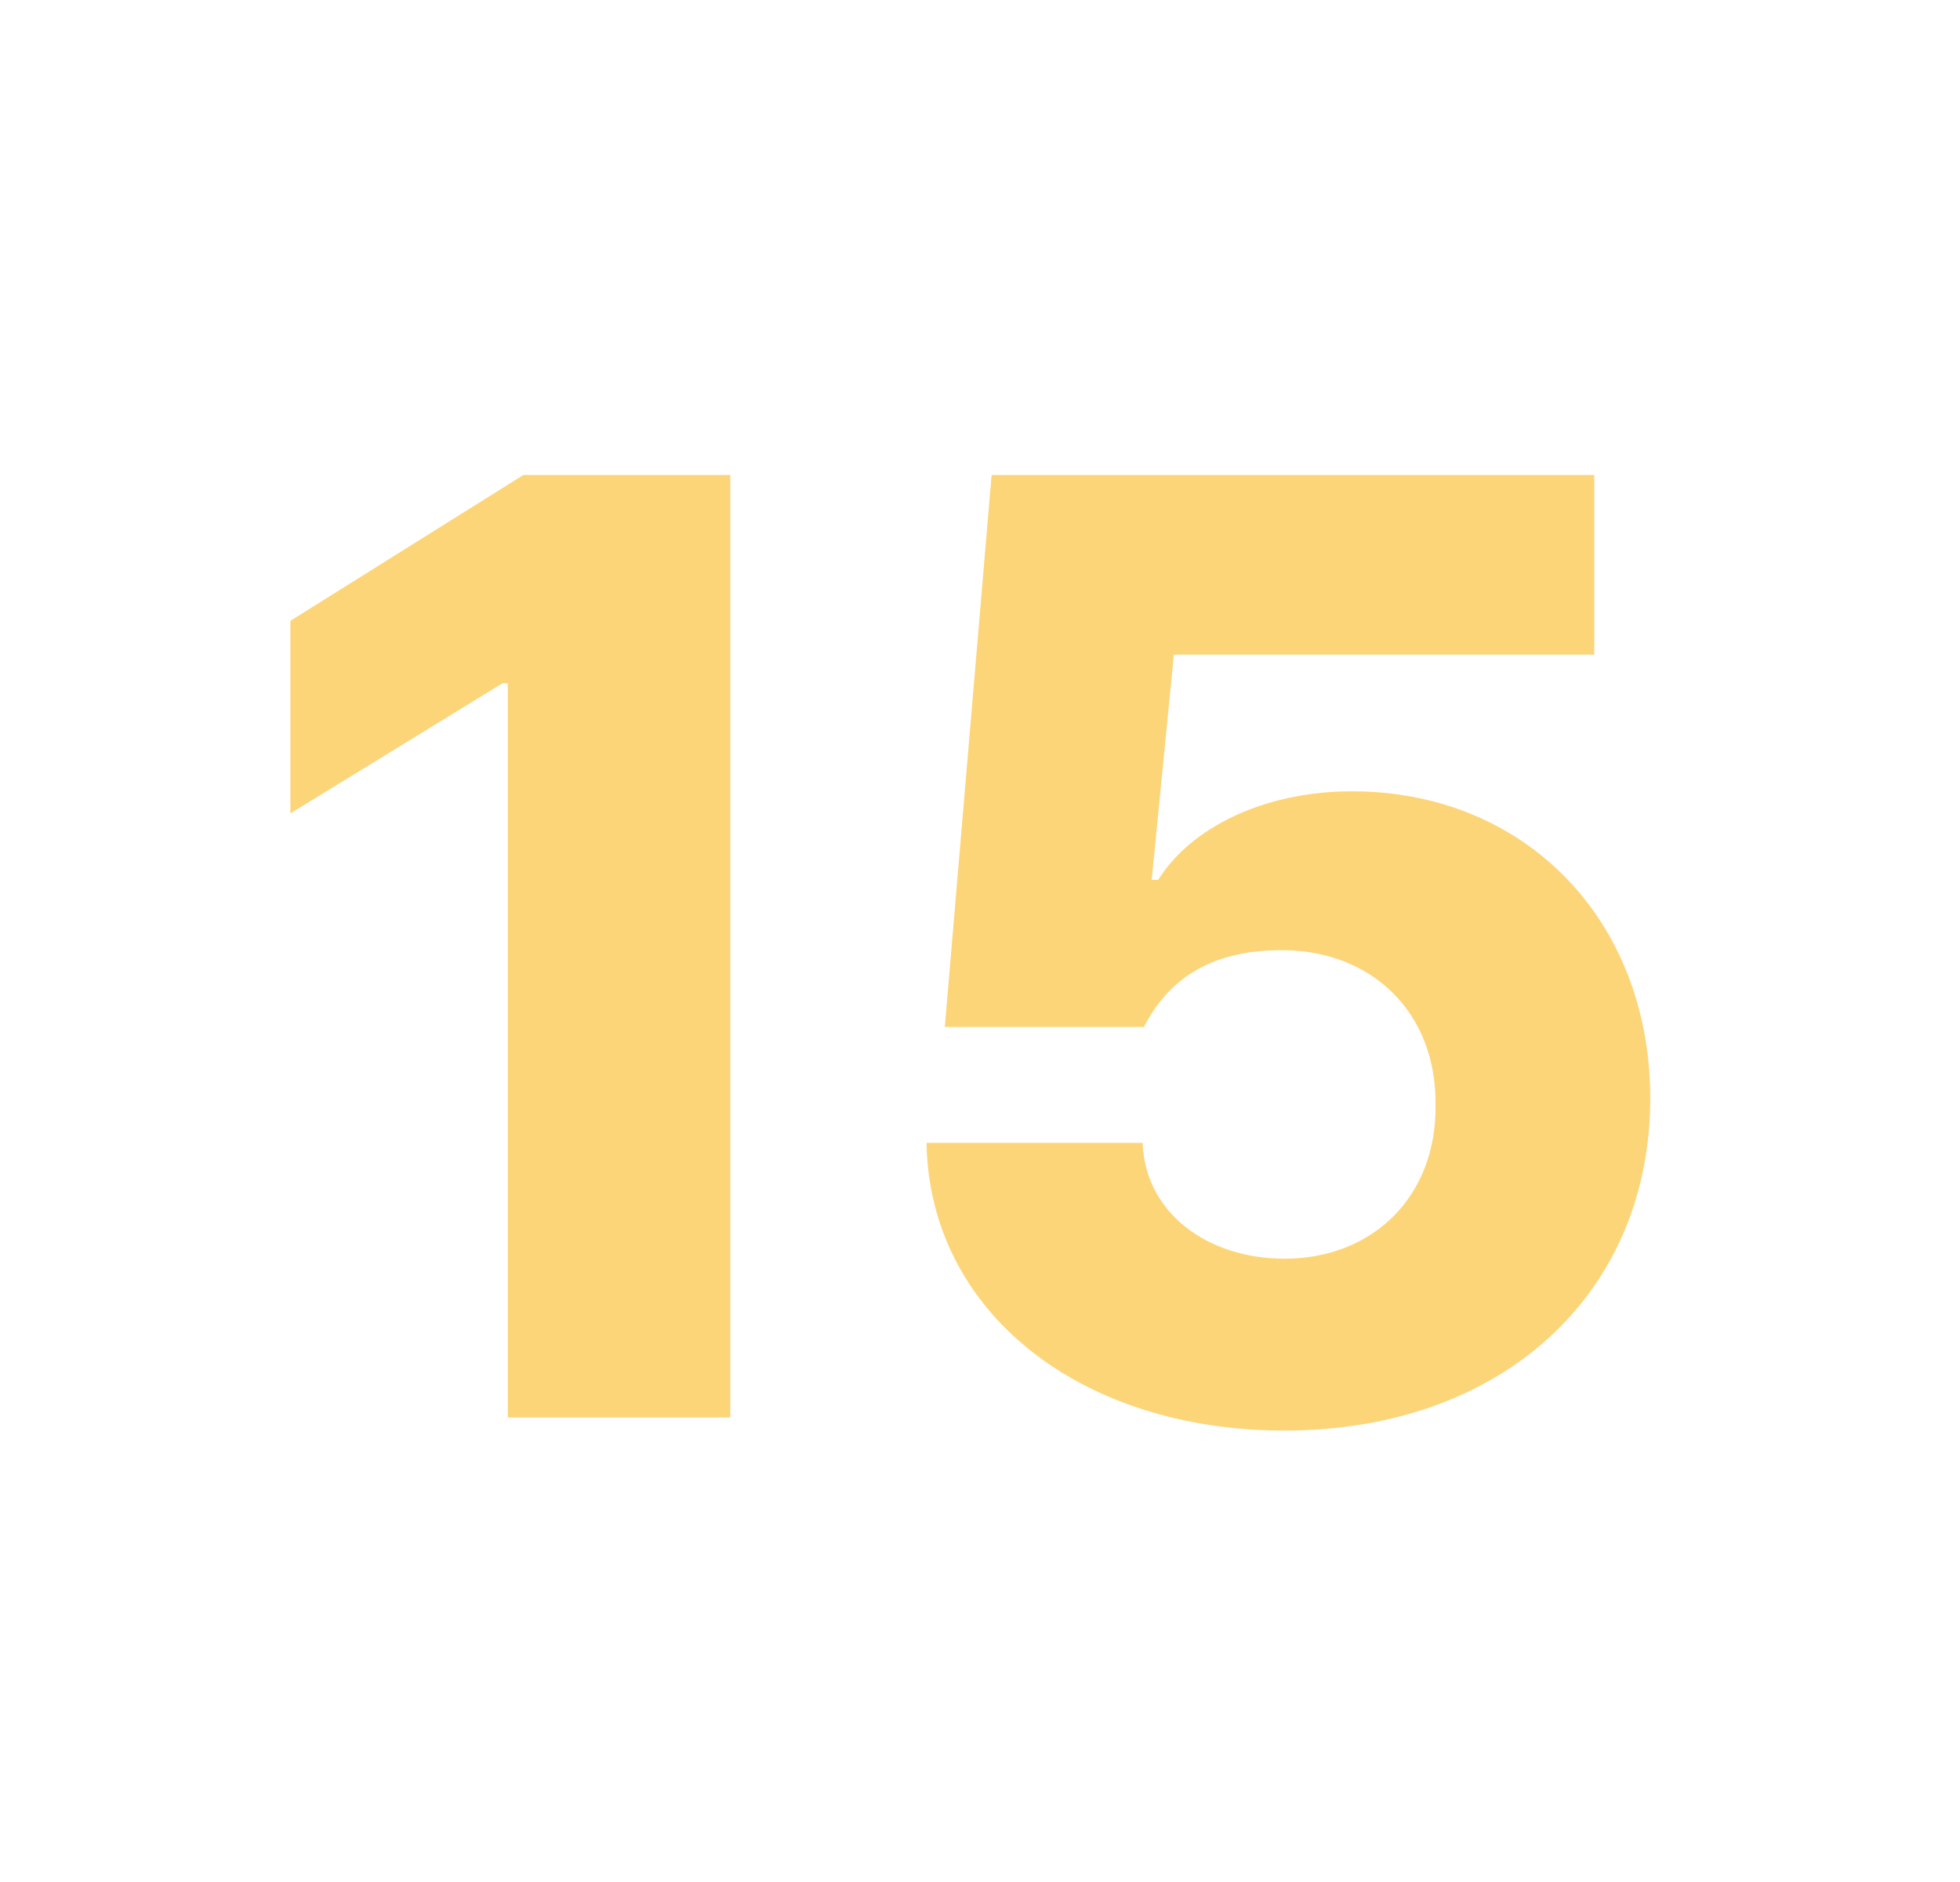
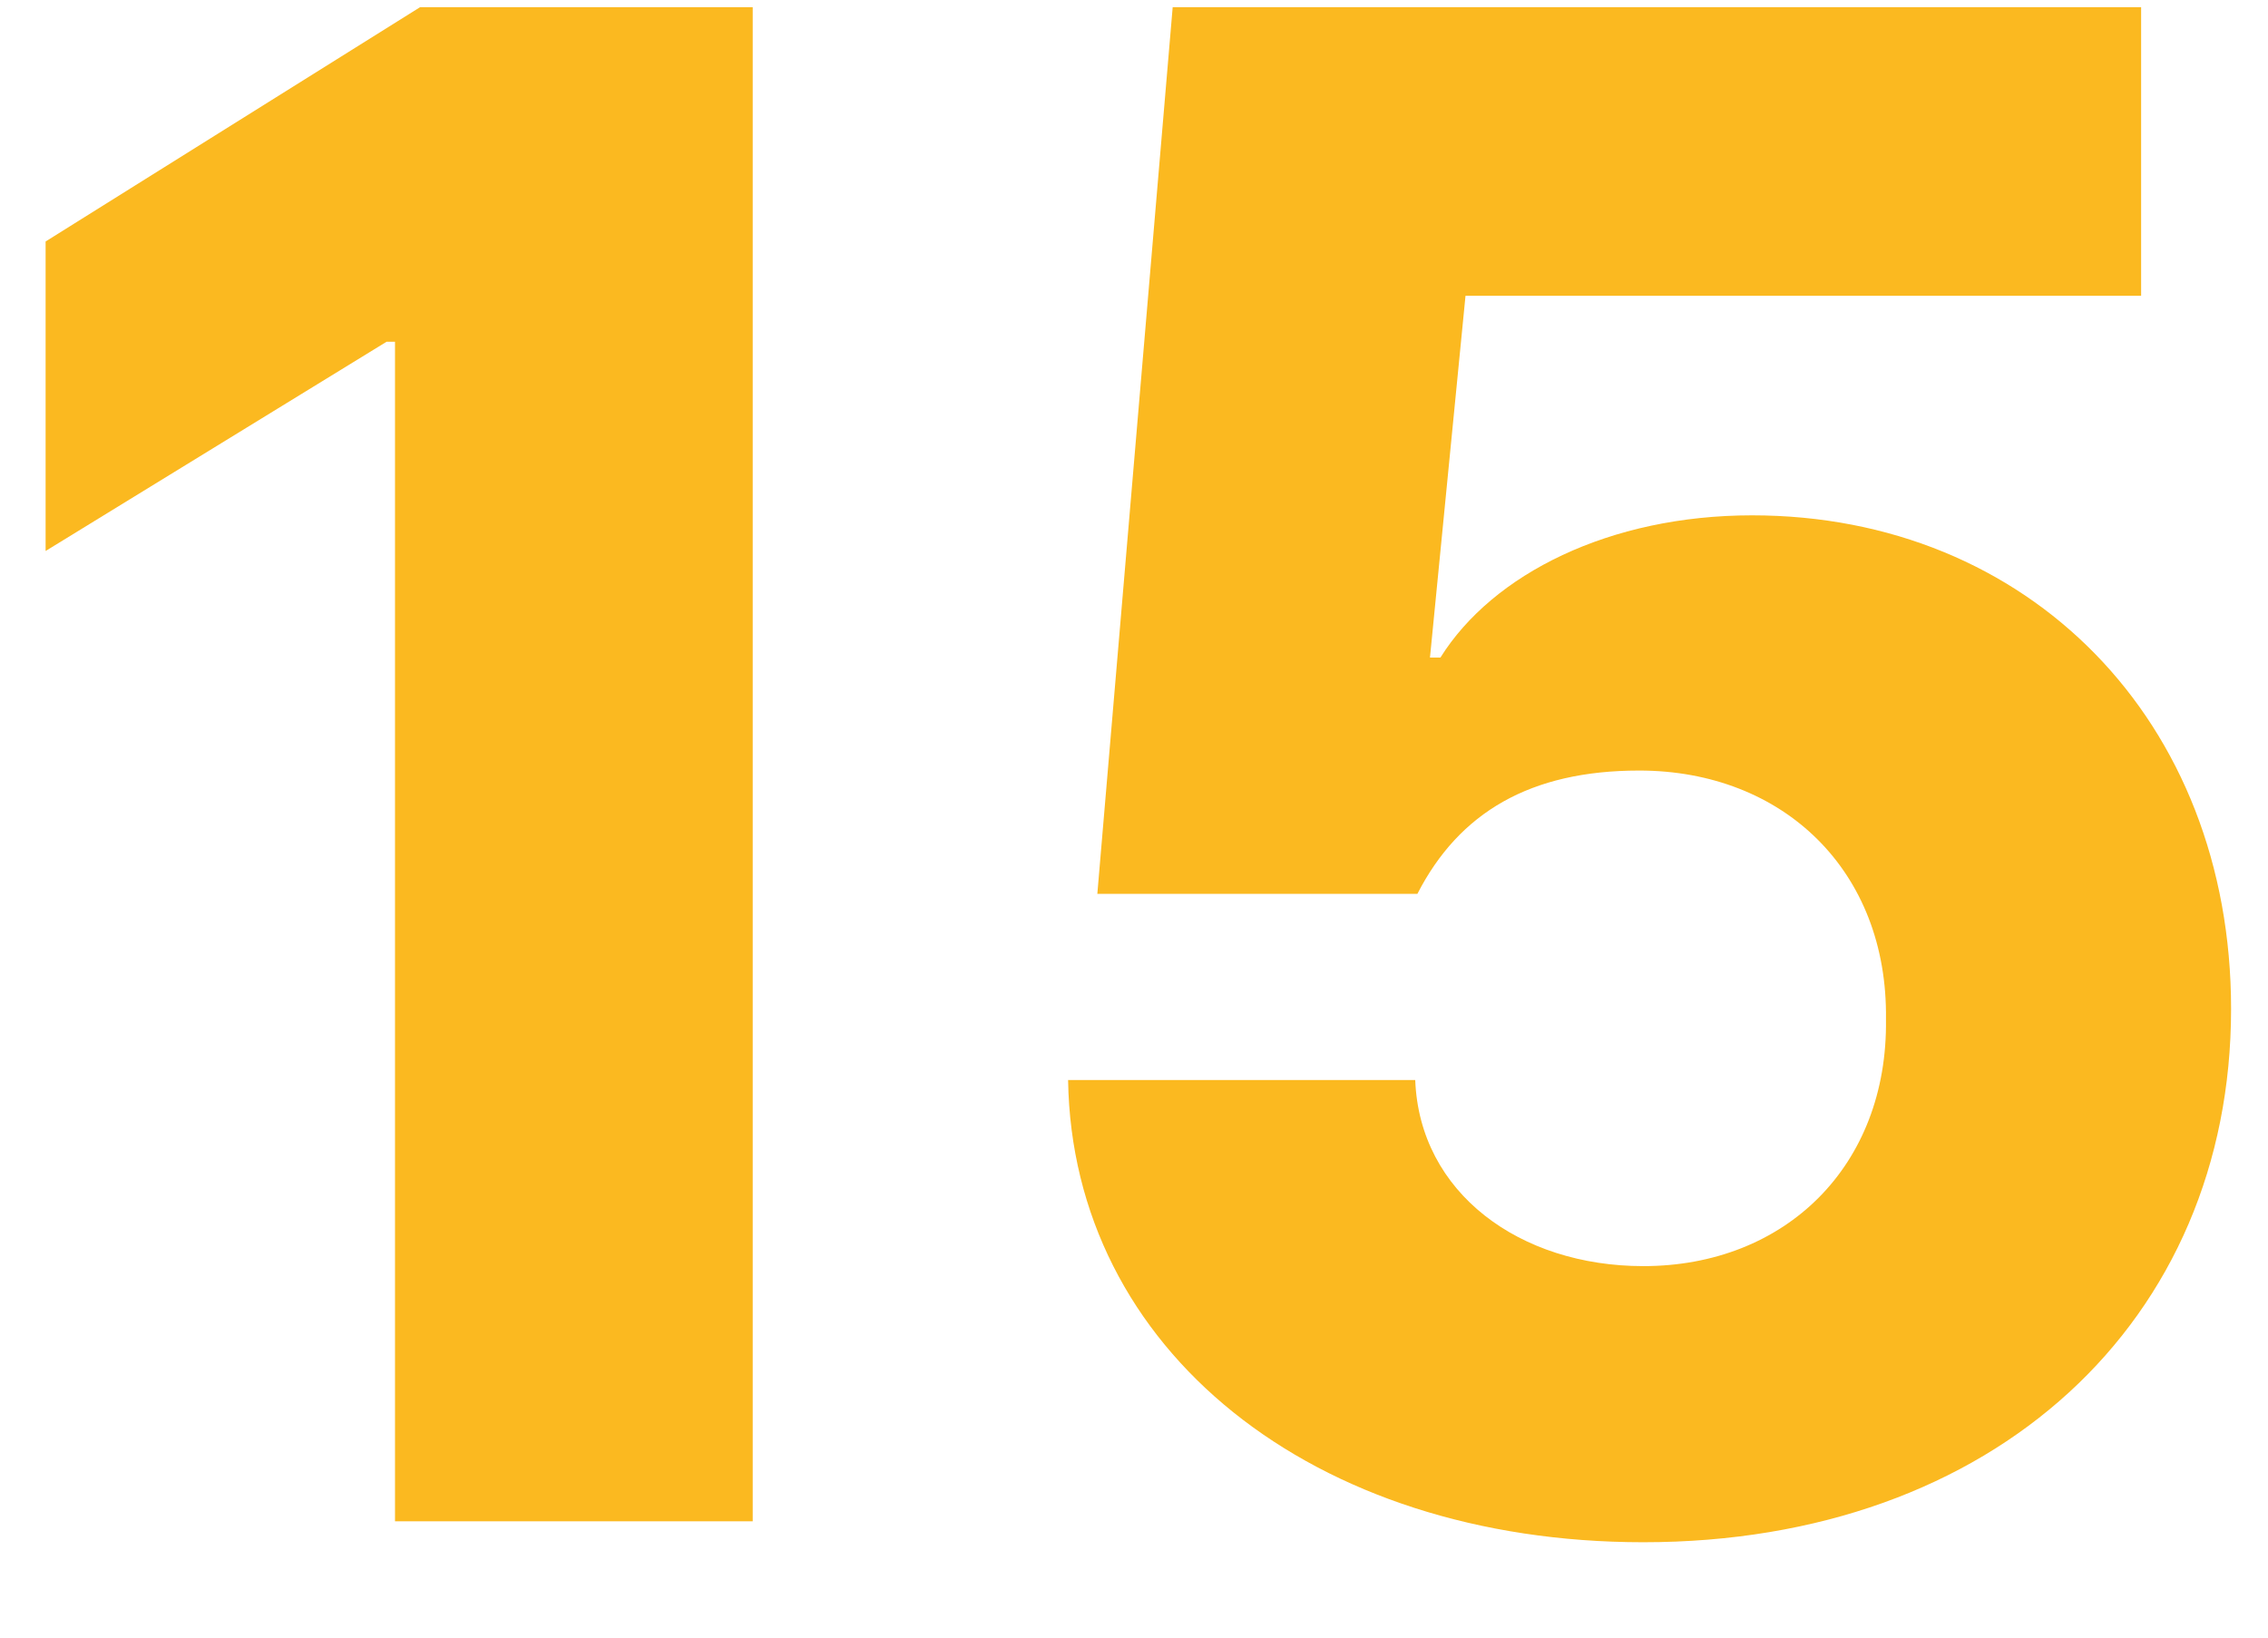
- <svg xmlns="http://www.w3.org/2000/svg" width="25" height="24" viewBox="0 0 25 24" fill="none">
-   <g opacity="0.6">
-     <path d="M16.384 18.243C13.761 18.243 11.852 16.715 11.818 14.574H14.574C14.607 15.47 15.404 16.051 16.384 16.051C17.513 16.051 18.326 15.254 18.31 14.092C18.326 12.914 17.496 12.117 16.351 12.117C15.487 12.117 14.923 12.449 14.591 13.096H12.051L12.648 6.057H20.335V8.348H14.973L14.69 11.22H14.773C15.188 10.556 16.118 10.091 17.247 10.091C19.439 10.091 21.049 11.718 21.049 14.009C21.049 16.483 19.173 18.243 16.384 18.243Z" fill="#FBB920" />
-     <path d="M9.315 6.057V18.077H6.477V8.713H6.41L3.704 10.373V7.917L6.676 6.057H9.315Z" fill="#FBB920" />
-   </g>
+ <svg xmlns="http://www.w3.org/2000/svg" width="18" height="13" viewBox="0 0 18 13" fill="none">
+   <path d="M13.042 12.243C10.419 12.243 8.51 10.715 8.477 8.574H11.232C11.266 9.47 12.062 10.051 13.042 10.051C14.171 10.051 14.984 9.254 14.968 8.092C14.984 6.914 14.154 6.117 13.009 6.117C12.146 6.117 11.581 6.449 11.249 7.096H8.709L9.307 0.057H16.993V2.348H11.631L11.349 5.22H11.432C11.847 4.556 12.776 4.091 13.905 4.091C16.097 4.091 17.707 5.718 17.707 8.009C17.707 10.483 15.831 12.243 13.042 12.243Z" fill="#FBB920" />
+   <path d="M5.974 0.057V12.077H3.135V2.713H3.068L0.362 4.374V1.917L3.334 0.057H5.974Z" fill="#FBB920" />
</svg>
